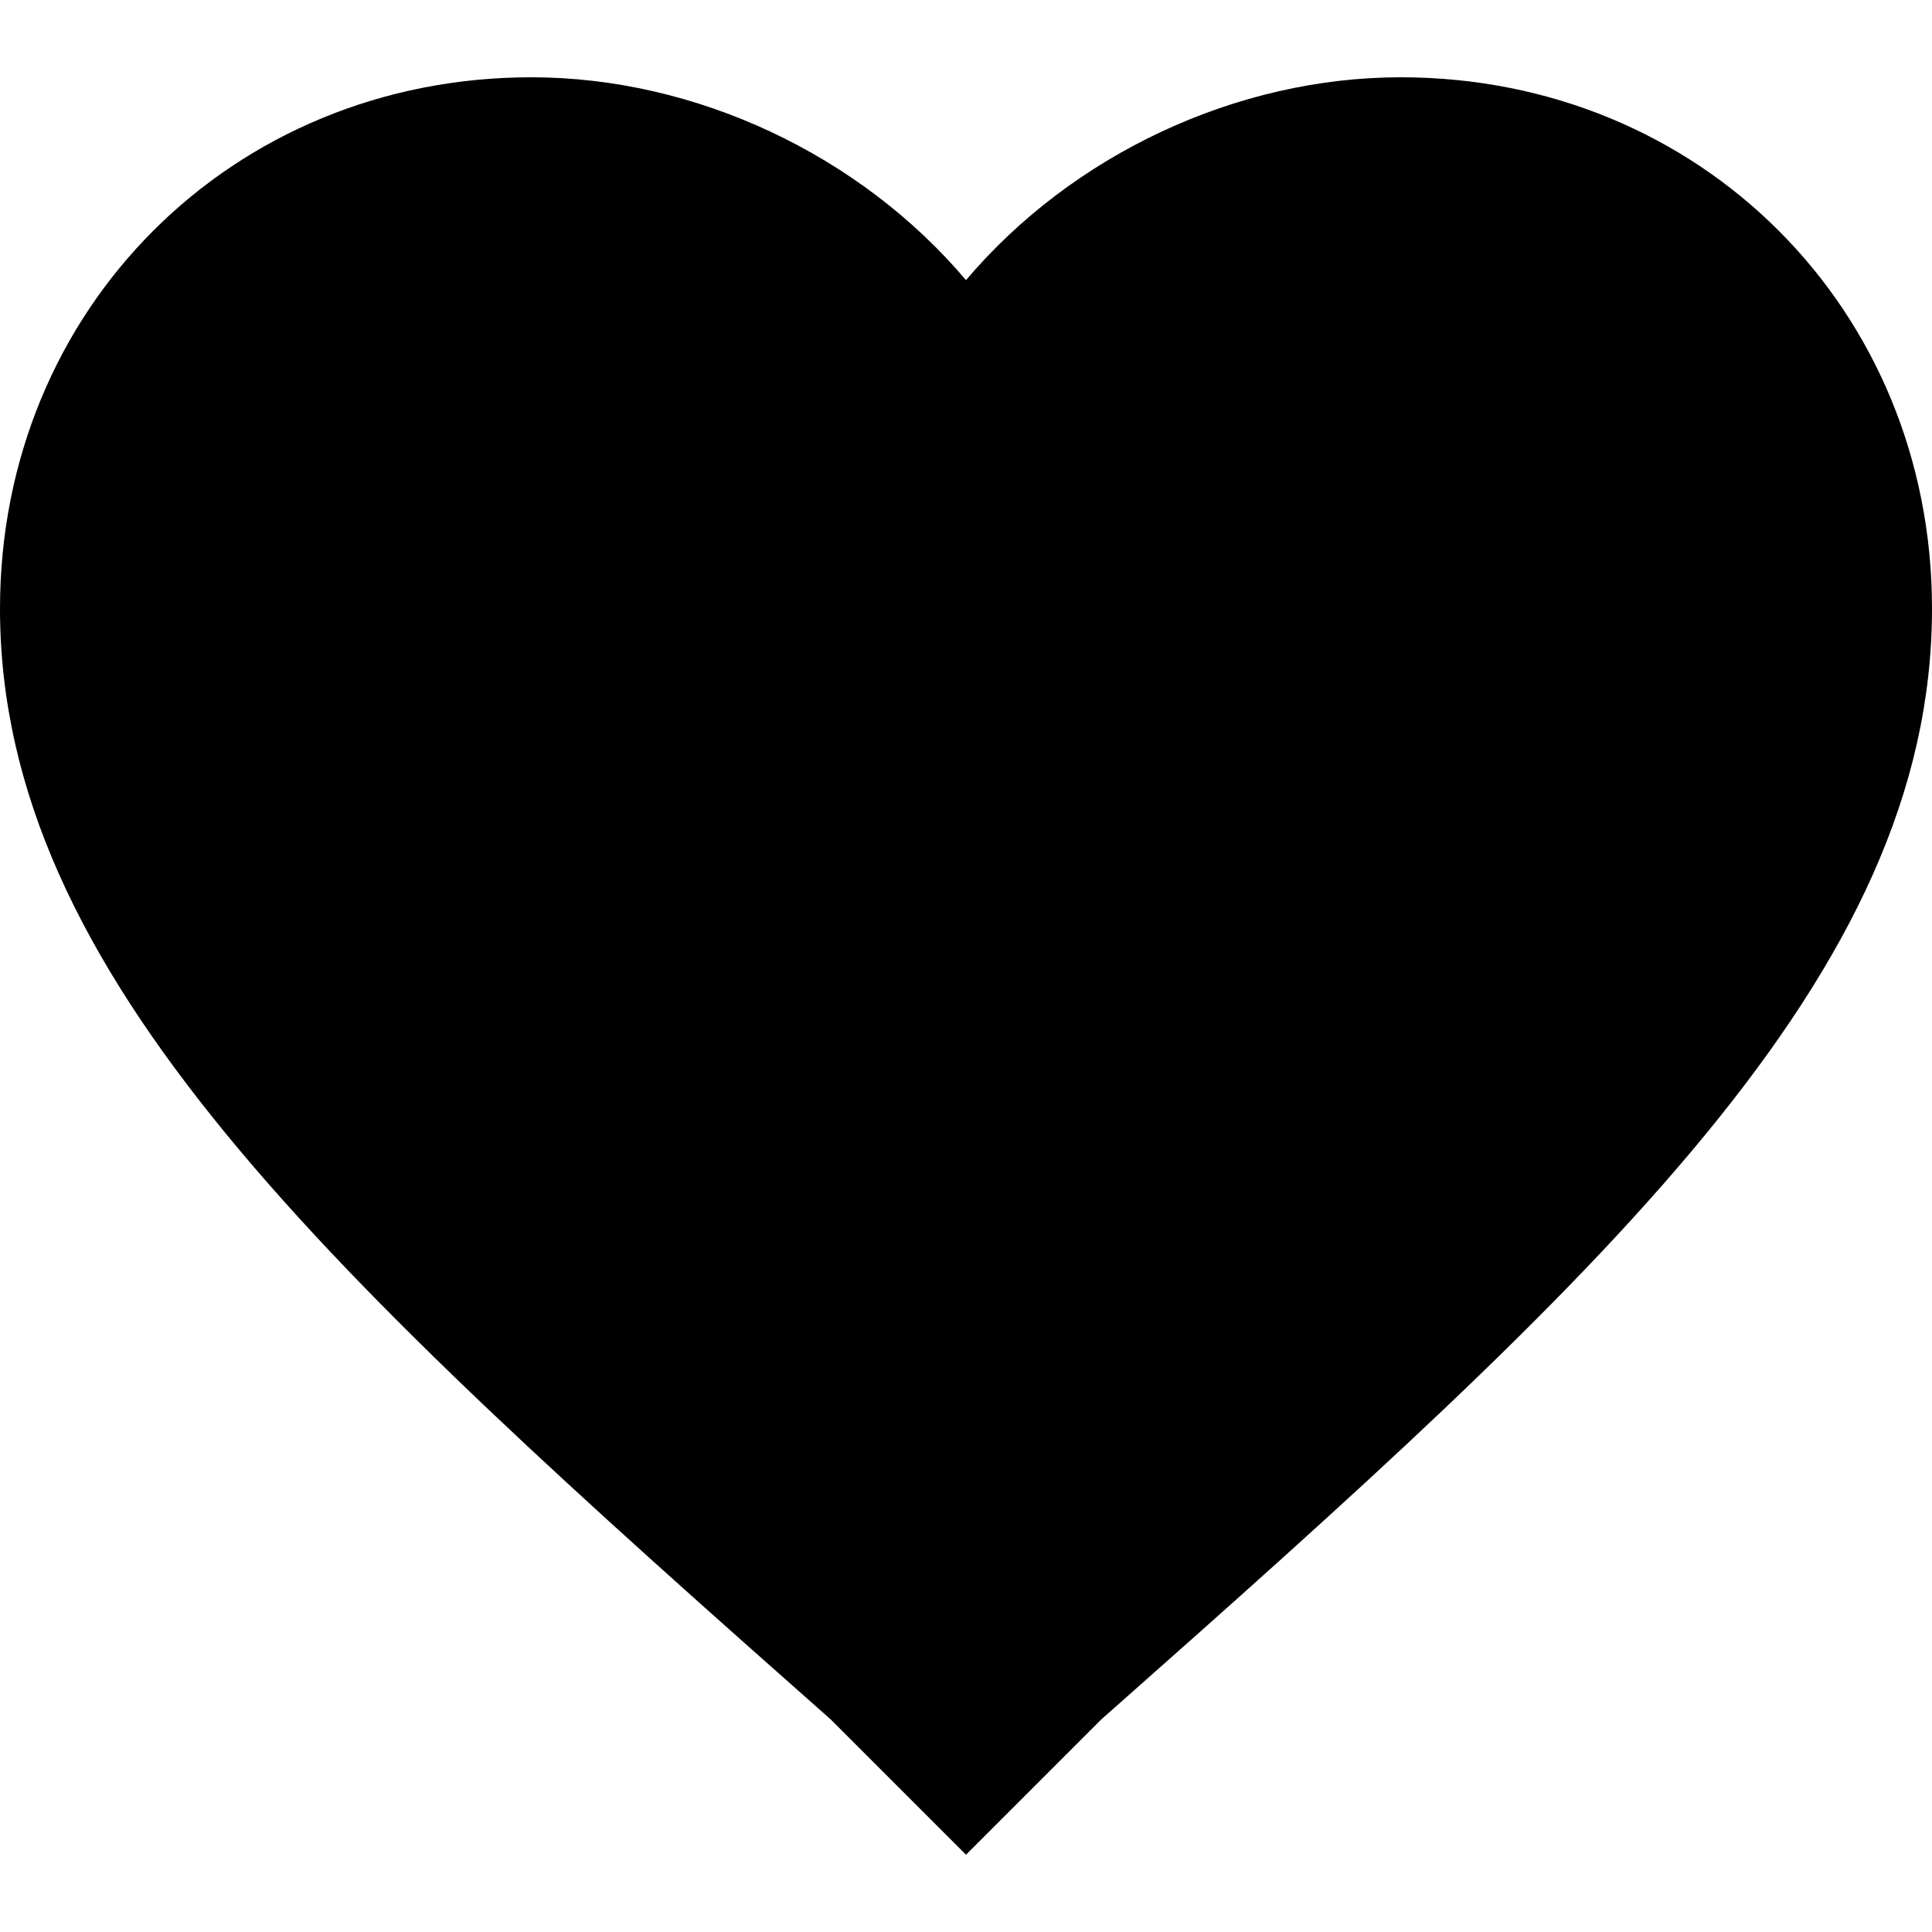
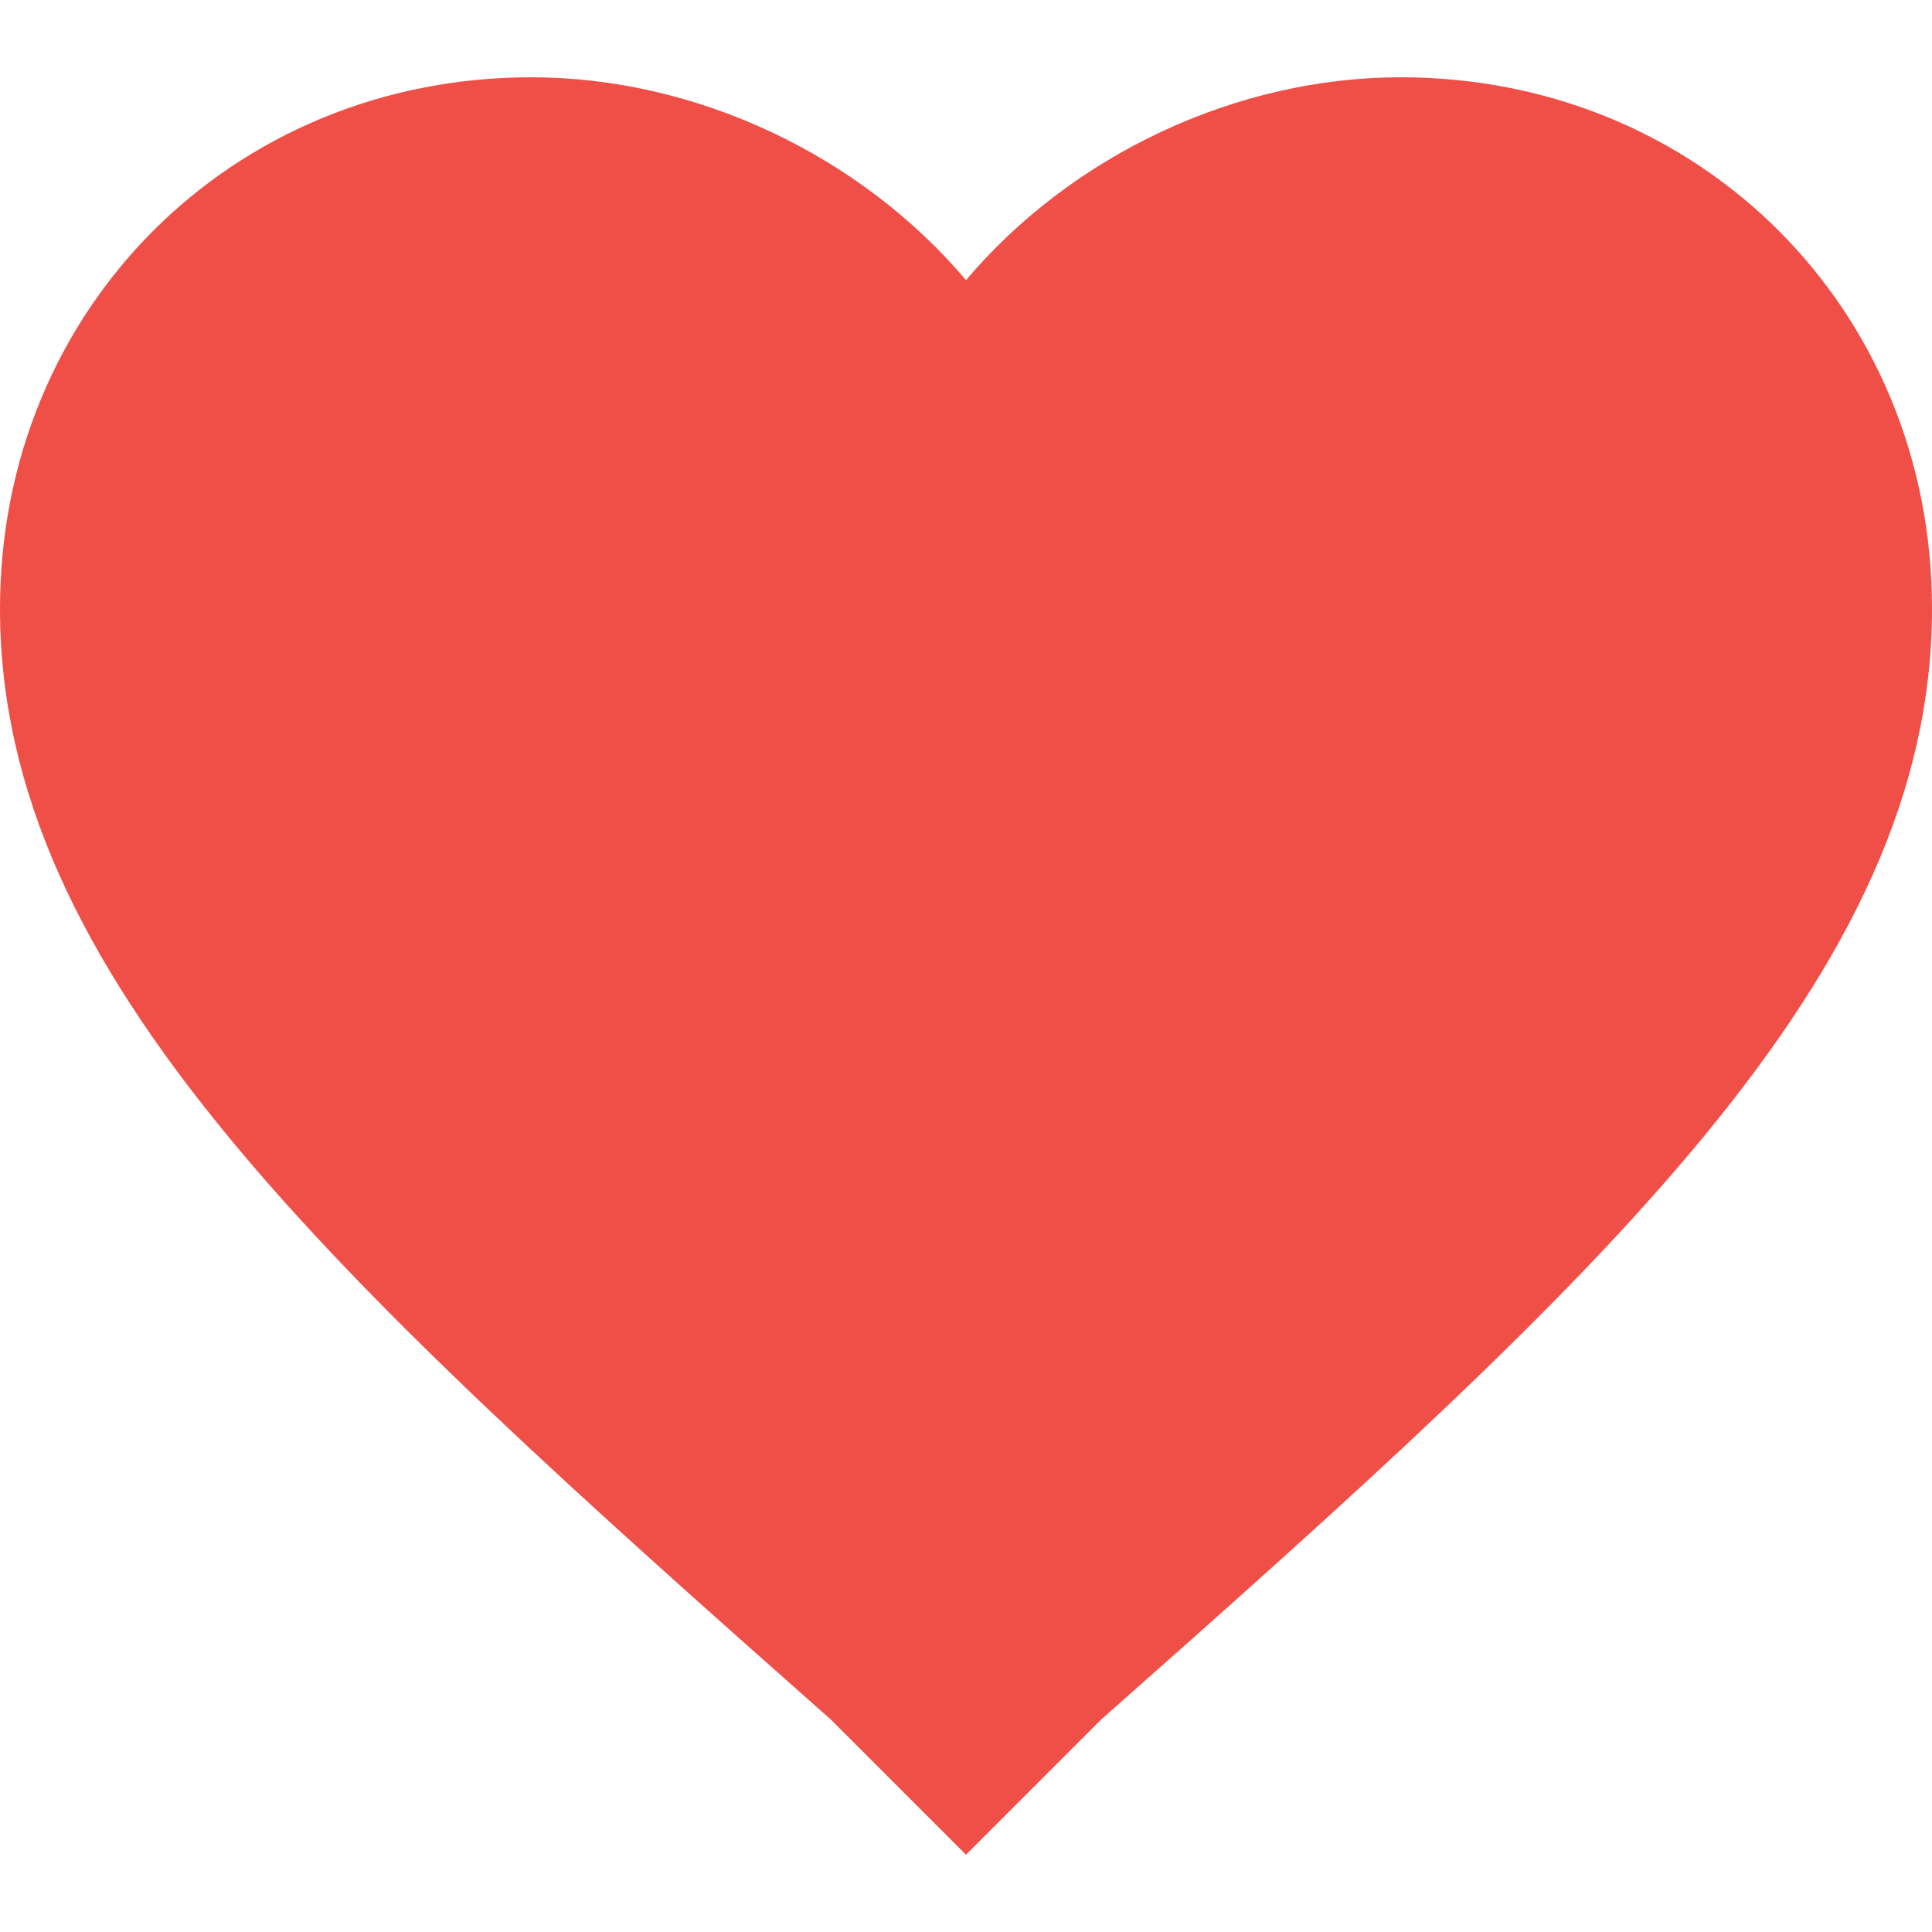
- <svg xmlns="http://www.w3.org/2000/svg" version="1.1" id="Capa_1" x="0px" y="0px" width="510px" height="510px" viewBox="0 0 510 510" style="enable-background:new 0 0 510 510;" xml:space="preserve">
+ <svg xmlns="http://www.w3.org/2000/svg" version="1.1" id="Capa_1" x="0px" y="0px" width="510px" height="510px" viewBox="0 0 510 510" style="enable-background:new 0 0 510 510; fill: #F04F47" xml:space="preserve">
  <g>
    <g id="favorite">
      <path d="M255,489.6l-35.7-35.7C86.7,336.6,0,257.55,0,160.65C0,81.6,61.2,20.4,140.25,20.4c43.35,0,86.7,20.4,114.75,53.55    C283.05,40.8,326.4,20.4,369.75,20.4C448.8,20.4,510,81.6,510,160.65c0,96.9-86.7,175.95-219.3,293.25L255,489.6z" />
    </g>
  </g>
-   <g>
- </g>
-   <g>
- </g>
-   <g>
- </g>
-   <g>
- </g>
-   <g>
- </g>
-   <g>
- </g>
-   <g>
- </g>
-   <g>
- </g>
-   <g>
- </g>
-   <g>
- </g>
-   <g>
- </g>
-   <g>
- </g>
-   <g>
- </g>
-   <g>
- </g>
-   <g>
- </g>
</svg>
